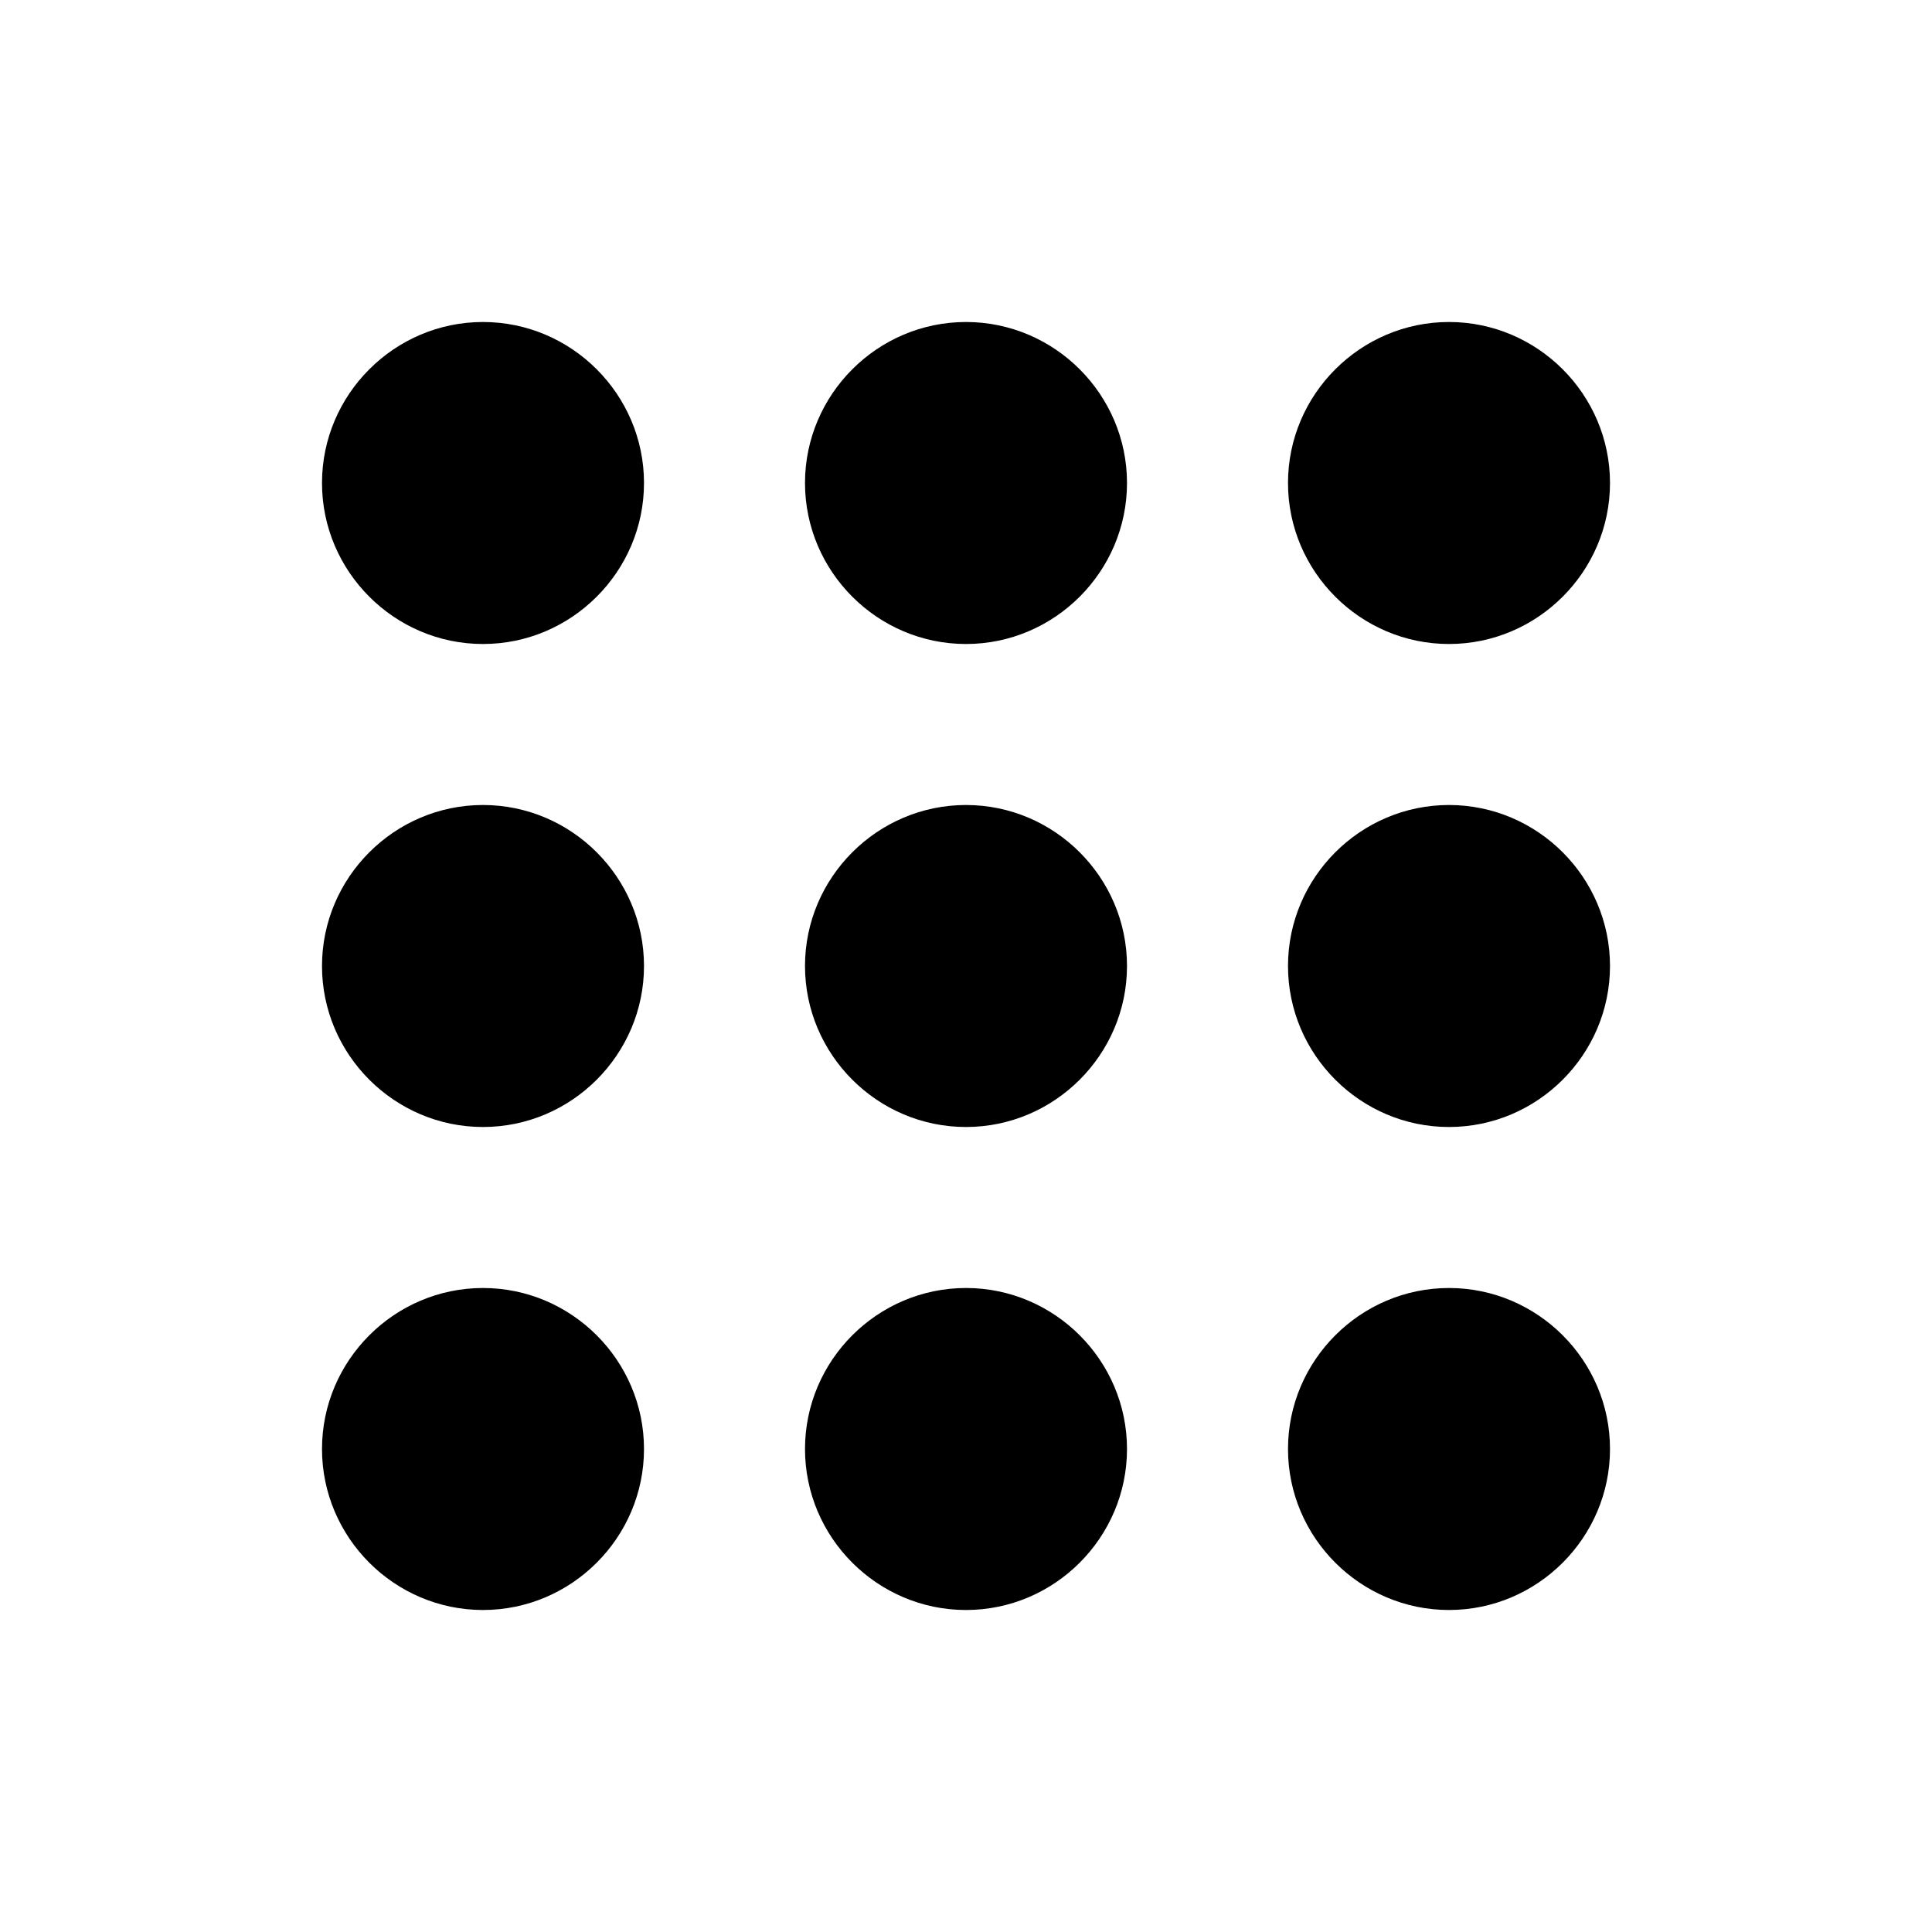
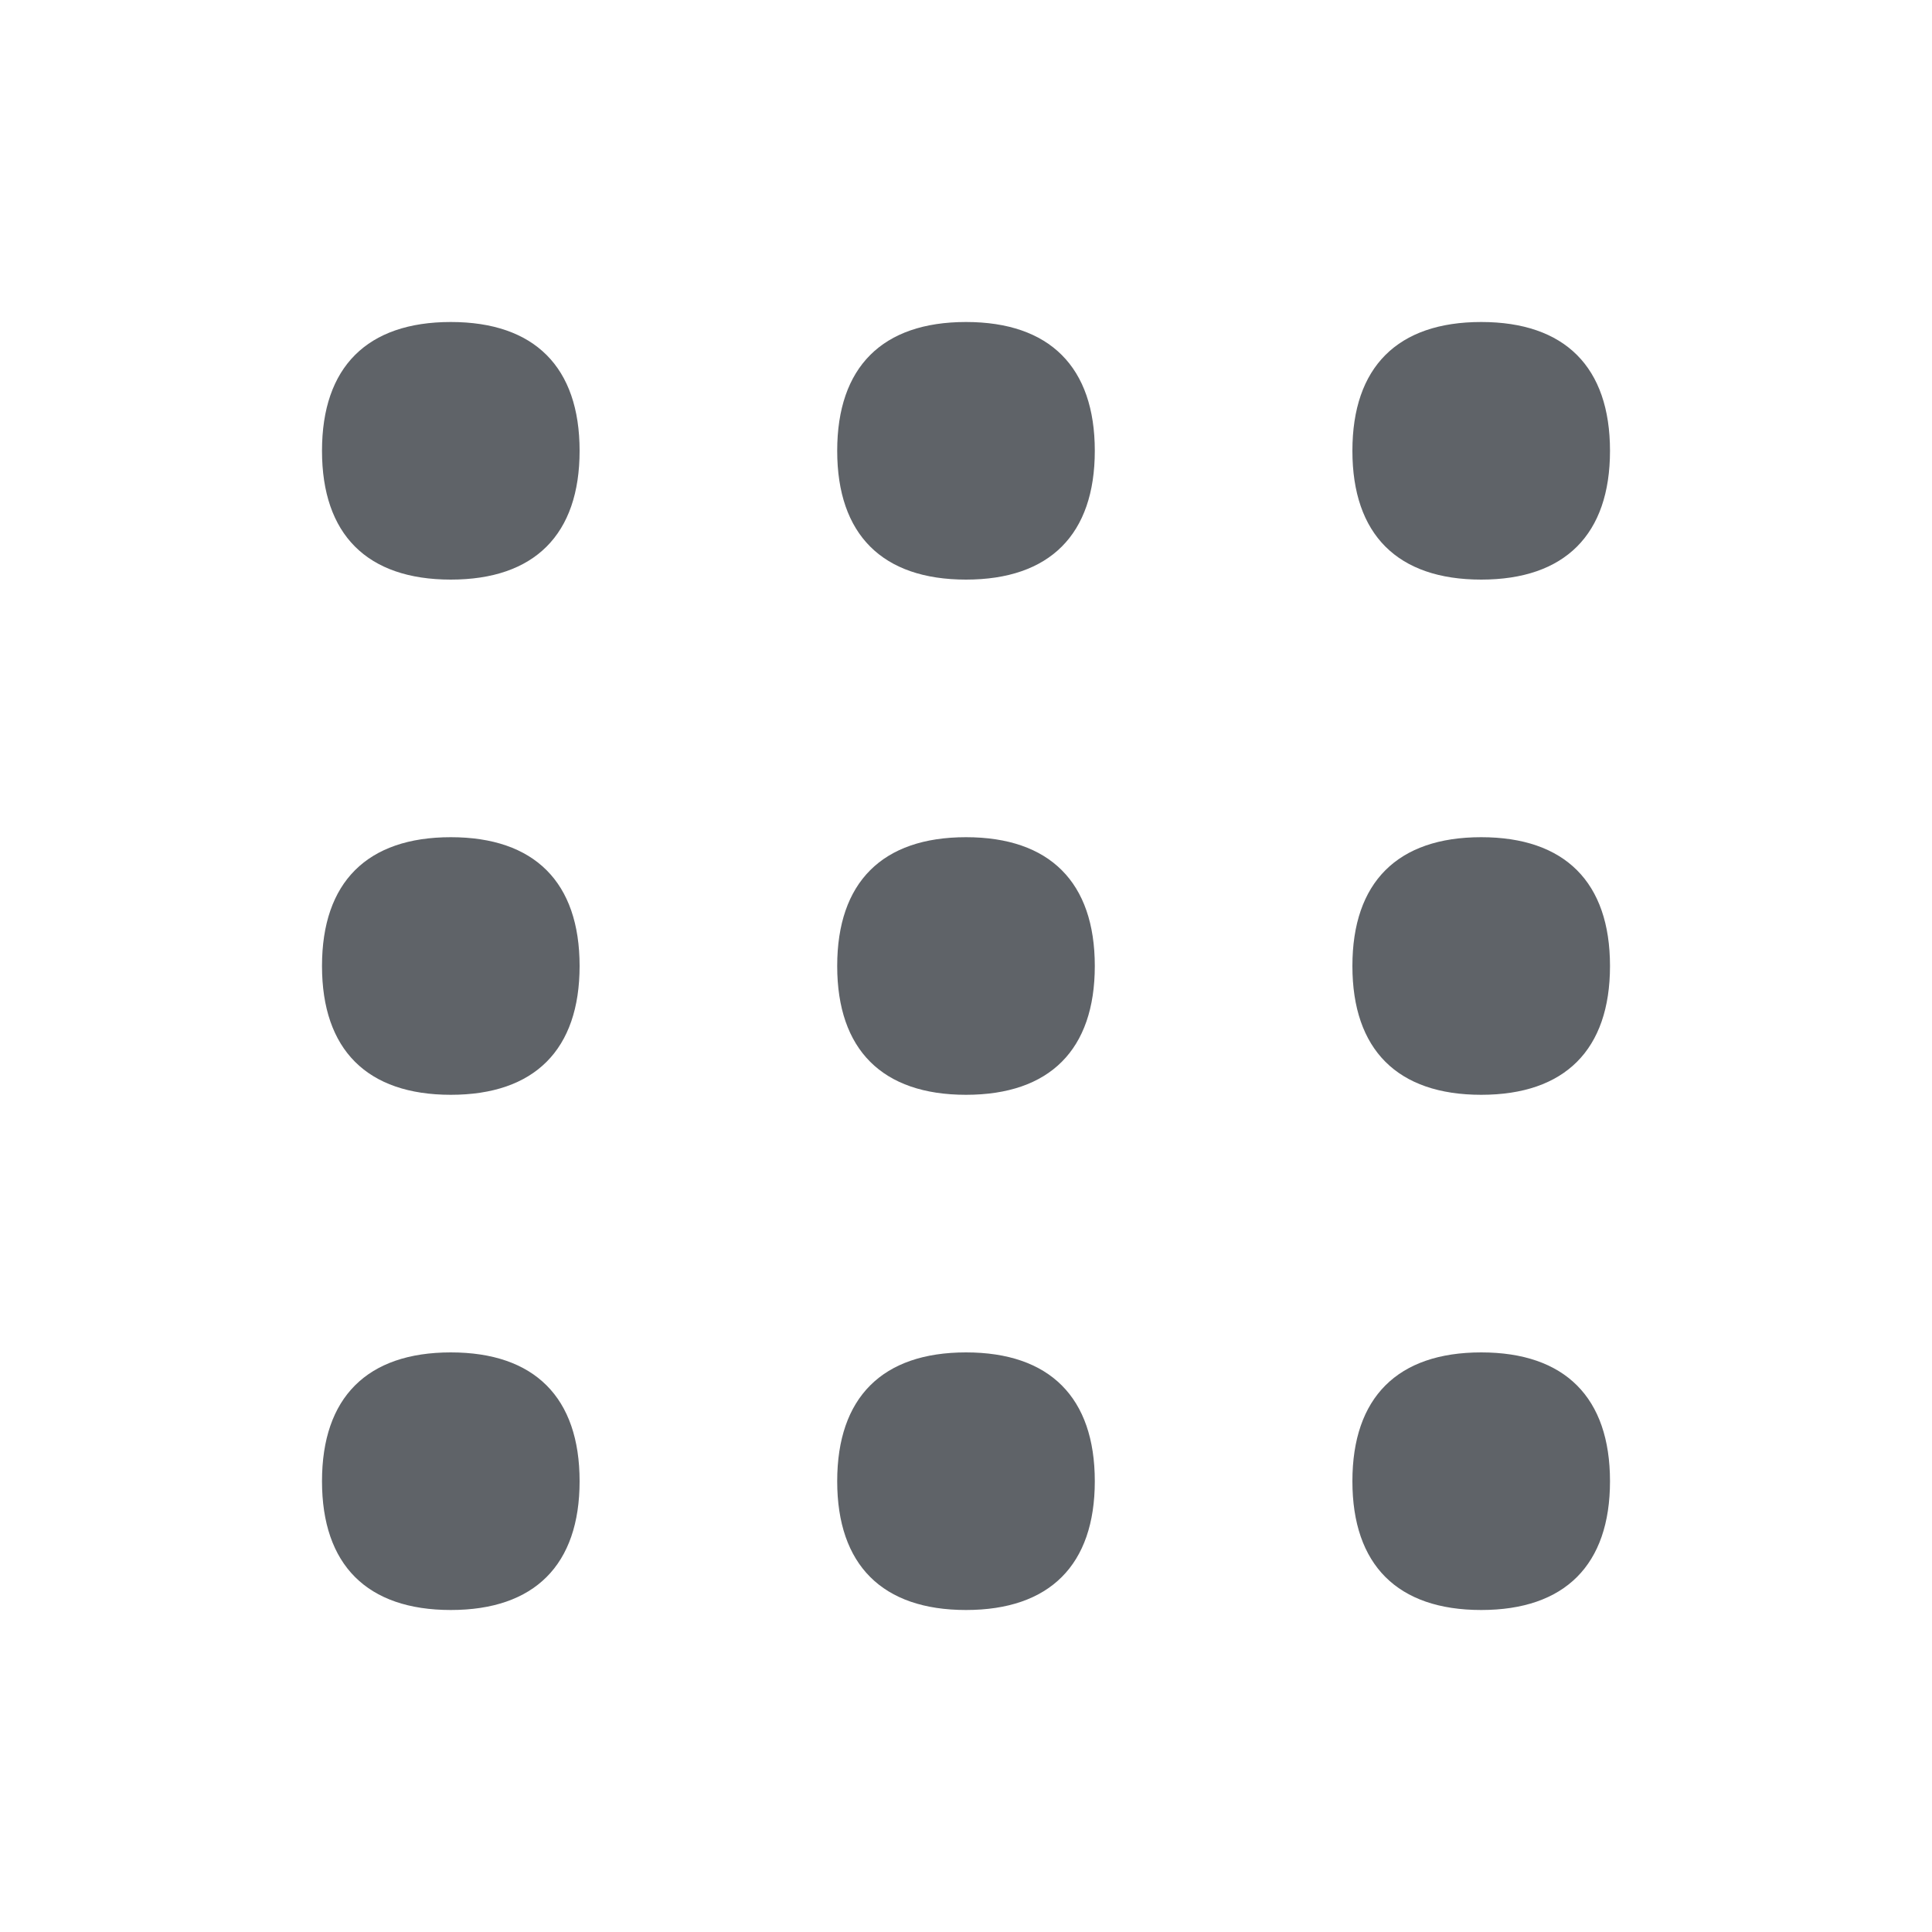
- <svg class="gb_0e" focusable="false" viewBox="0 0 24 24">
-   <path d="M6,8c1.1,0 2,-0.9 2,-2s-0.9,-2 -2,-2 -2,0.9 -2,2 0.9,2 2,2zM12,20c1.1,0 2,-0.9 2,-2s-0.9,-2 -2,-2 -2,0.9 -2,2 0.9,2 2,2zM6,20c1.1,0 2,-0.9 2,-2s-0.9,-2 -2,-2 -2,0.9 -2,2 0.9,2 2,2zM6,14c1.1,0 2,-0.9 2,-2s-0.9,-2 -2,-2 -2,0.9 -2,2 0.9,2 2,2zM12,14c1.1,0 2,-0.9 2,-2s-0.9,-2 -2,-2 -2,0.9 -2,2 0.9,2 2,2zM16,6c0,1.1 0.9,2 2,2s2,-0.9 2,-2 -0.9,-2 -2,-2 -2,0.9 -2,2zM12,8c1.1,0 2,-0.9 2,-2s-0.9,-2 -2,-2 -2,0.9 -2,2 0.9,2 2,2zM18,14c1.1,0 2,-0.9 2,-2s-0.9,-2 -2,-2 -2,0.9 -2,2 0.9,2 2,2zM18,20c1.1,0 2,-0.9 2,-2s-0.9,-2 -2,-2 -2,0.9 -2,2 0.9,2 2,2z" />
+ <svg xmlns="http://www.w3.org/2000/svg" version="1.0" width="30pt" height="30pt" viewBox="0 0 30 30" preserveAspectRatio="xMidYMid meet">
+   <g transform="translate(0,30) scale(0.1,-0.1)" fill="#5f6368" stroke="none">
+     <path d="M50 230 c0 -13 7 -20 20 -20 13 0 20 7 20 20 0 13 -7 20 -20 20 -13 0 -20 -7 -20 -20z" />
+     <path d="M130 230 c0 -13 7 -20 20 -20 13 0 20 7 20 20 0 13 -7 20 -20 20 -13 0 -20 -7 -20 -20z" />
+     <path d="M210 230 c0 -13 7 -20 20 -20 13 0 20 7 20 20 0 13 -7 20 -20 20 -13 0 -20 -7 -20 -20z" />
+     <path d="M50 150 c0 -13 7 -20 20 -20 13 0 20 7 20 20 0 13 -7 20 -20 20 -13 0 -20 -7 -20 -20z" />
+     <path d="M130 150 c0 -13 7 -20 20 -20 13 0 20 7 20 20 0 13 -7 20 -20 20 -13 0 -20 -7 -20 -20z" />
+     <path d="M210 150 c0 -13 7 -20 20 -20 13 0 20 7 20 20 0 13 -7 20 -20 20 -13 0 -20 -7 -20 -20z" />
+     <path d="M50 70 c0 -13 7 -20 20 -20 13 0 20 7 20 20 0 13 -7 20 -20 20 -13 0 -20 -7 -20 -20z" />
+     <path d="M130 70 c0 -13 7 -20 20 -20 13 0 20 7 20 20 0 13 -7 20 -20 20 -13 0 -20 -7 -20 -20z" />
+     <path d="M210 70 c0 -13 7 -20 20 -20 13 0 20 7 20 20 0 13 -7 20 -20 20 -13 0 -20 -7 -20 -20z" />
+   </g>
</svg>
